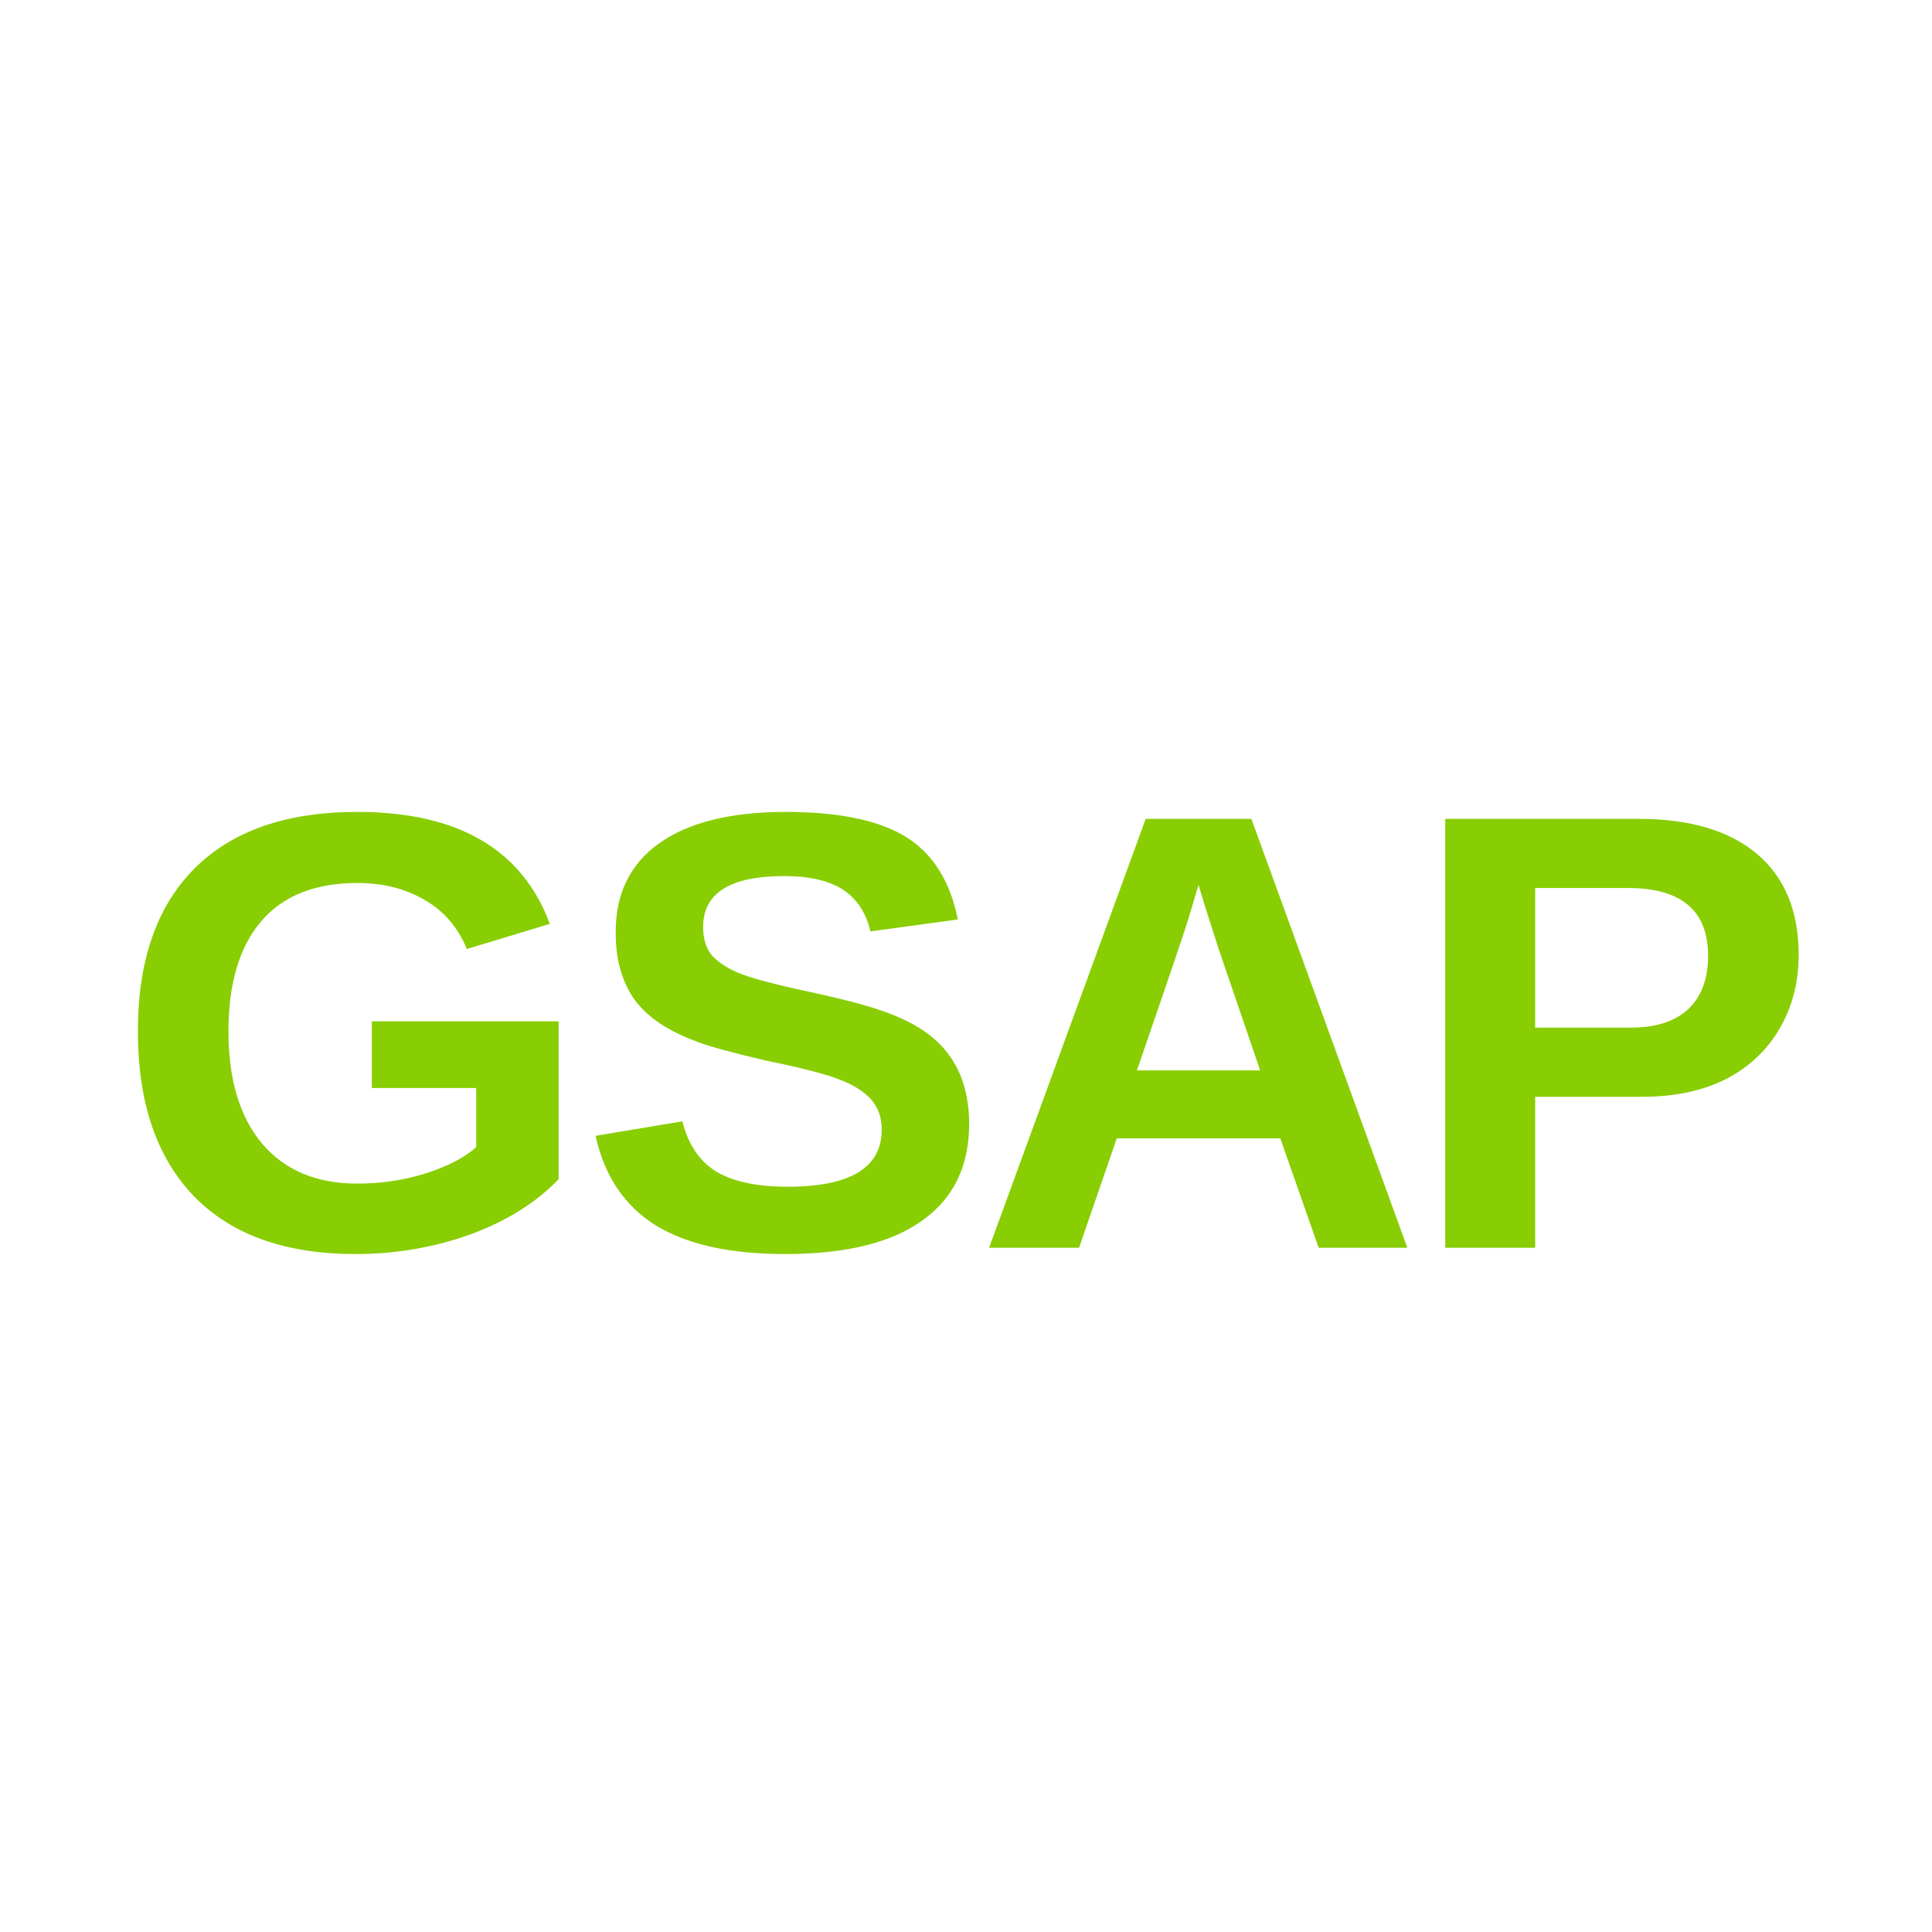
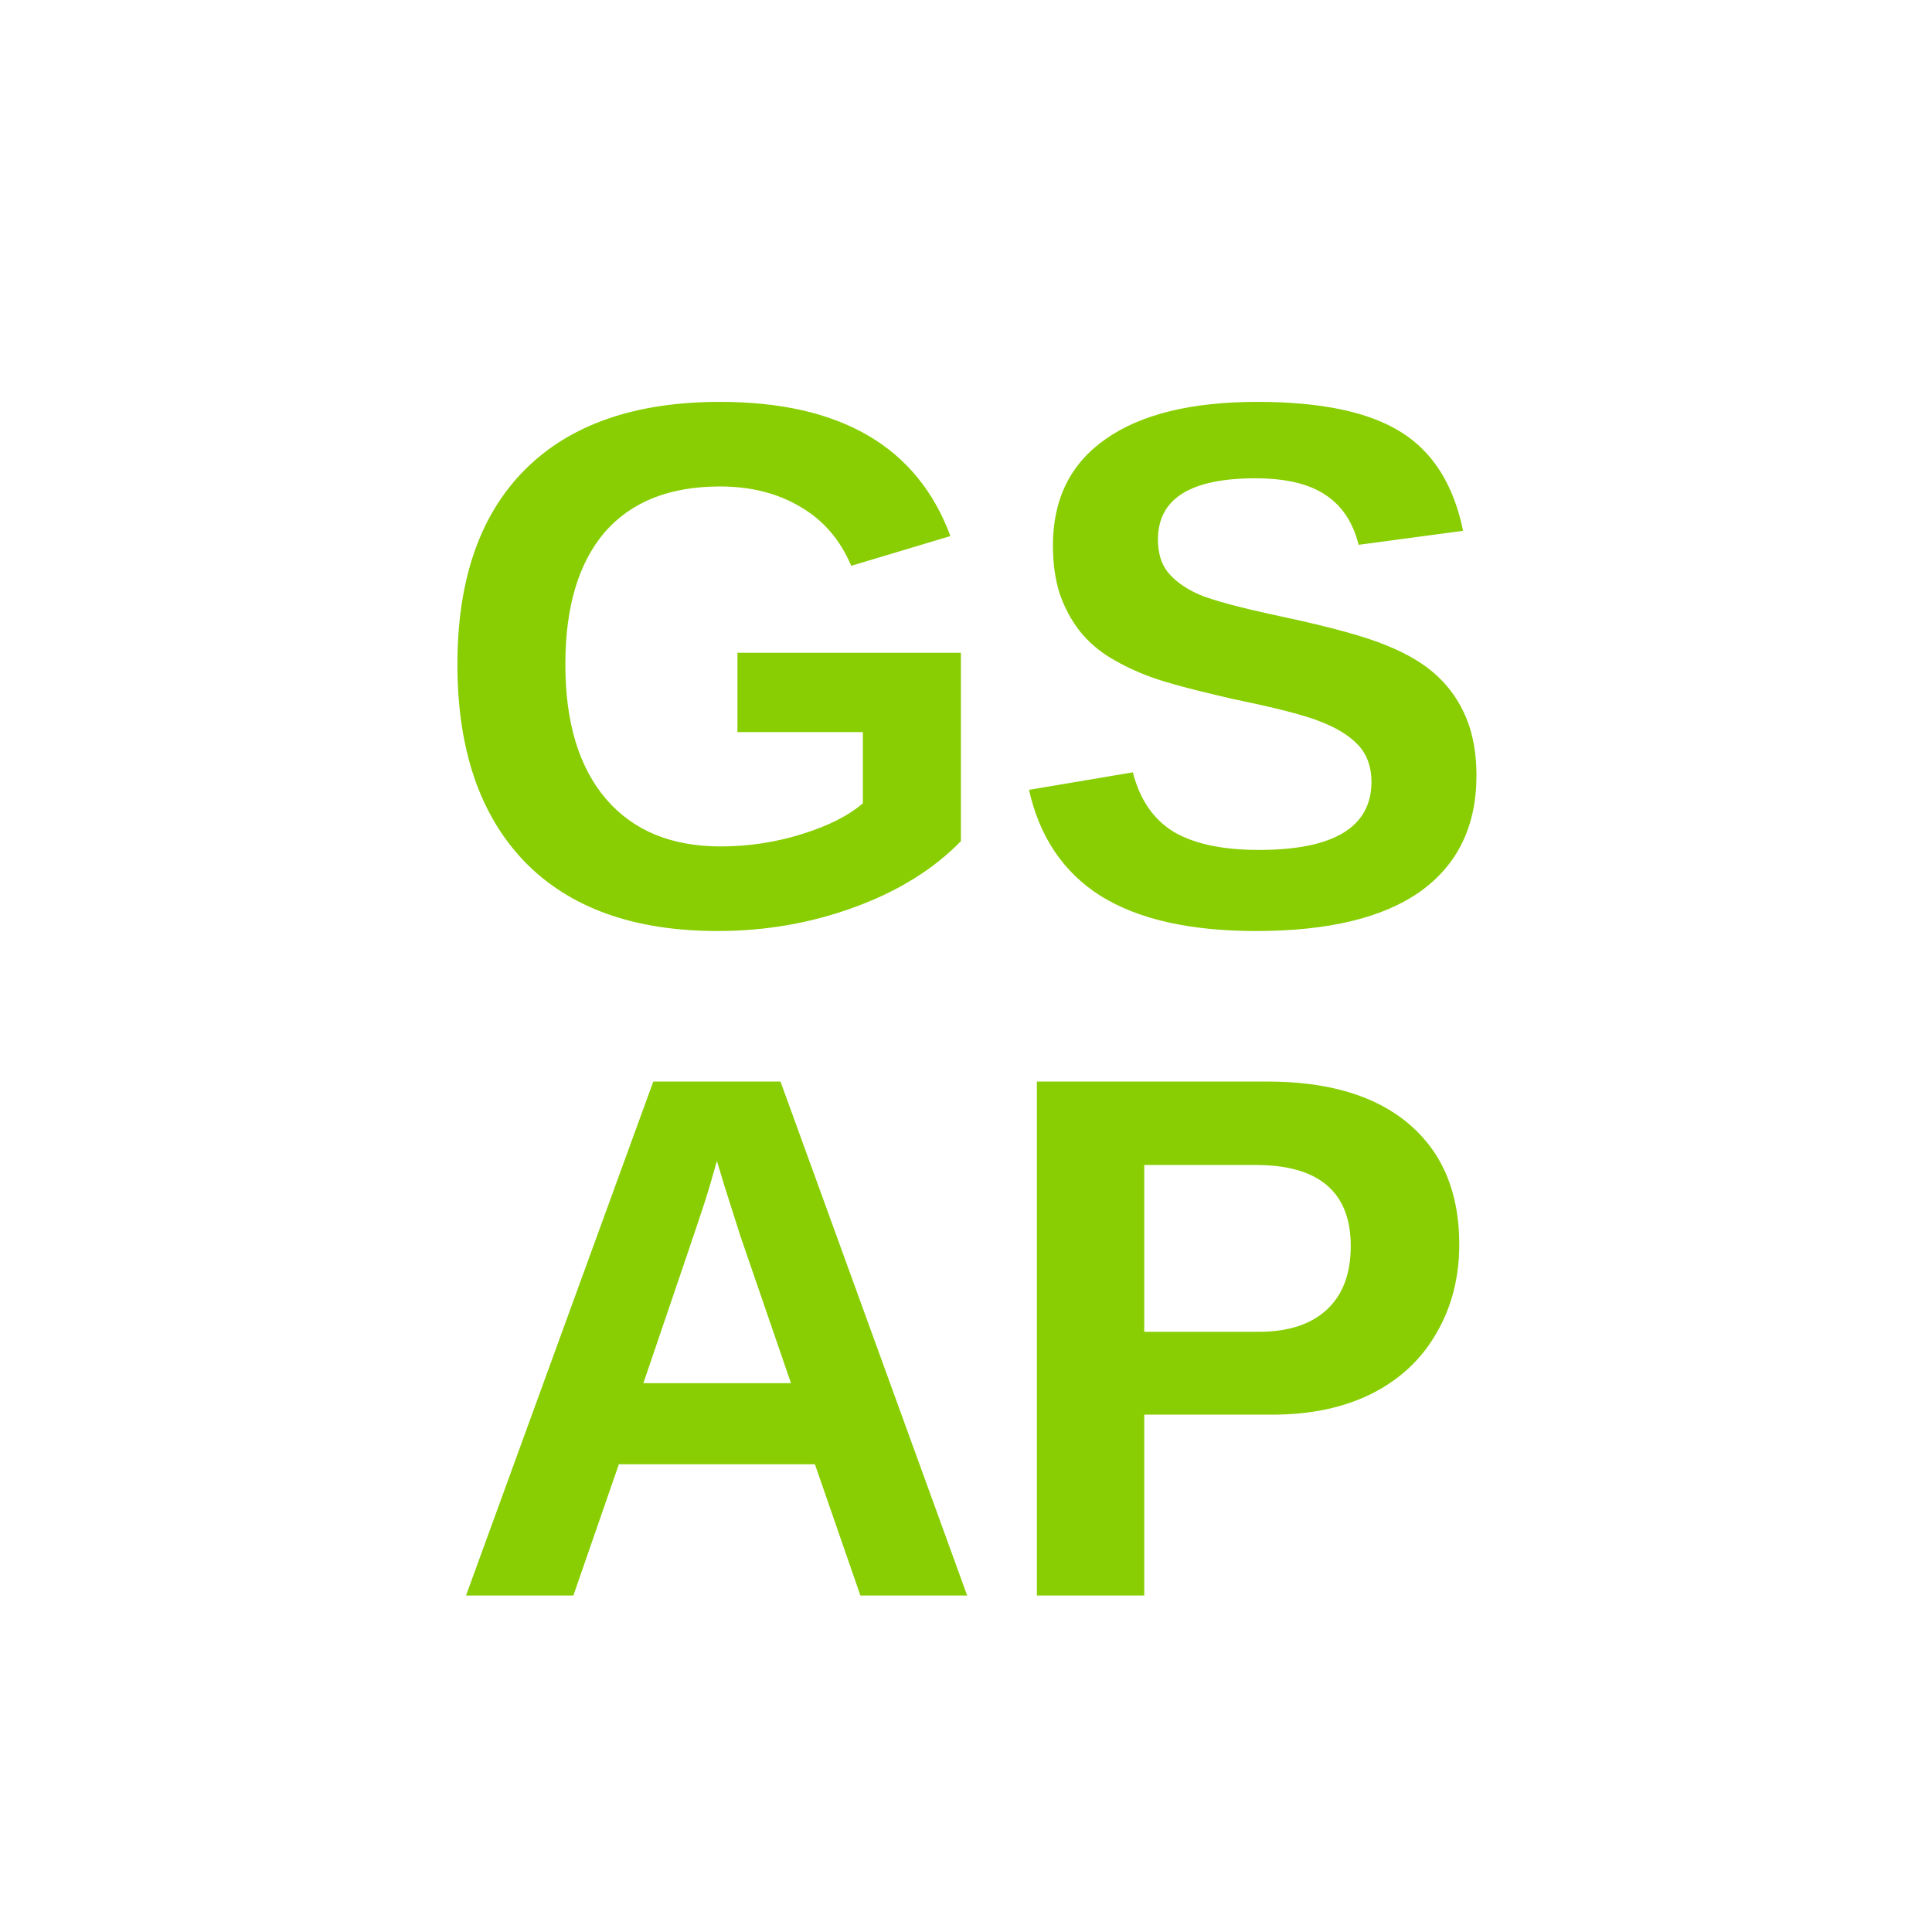
- <svg xmlns="http://www.w3.org/2000/svg" viewBox="0 0 48 48">
-   <text x="24" y="31" text-anchor="middle" font-family="Arial Black, Arial, sans-serif" font-weight="900" font-size="15.5" letter-spacing="-0.5" fill="#88CE02">GSAP</text>
+ <svg xmlns="http://www.w3.org/2000/svg" viewBox="-1.872 -2.232 51.744 51.744">
+   <g font-family="Arial Black, Arial, sans-serif" font-weight="900" font-size="20" fill="#88CE02" text-anchor="middle">
+     <text x="24" y="22.5">GS</text>
+     <text x="24" y="40.5">AP</text>
+   </g>
</svg>
